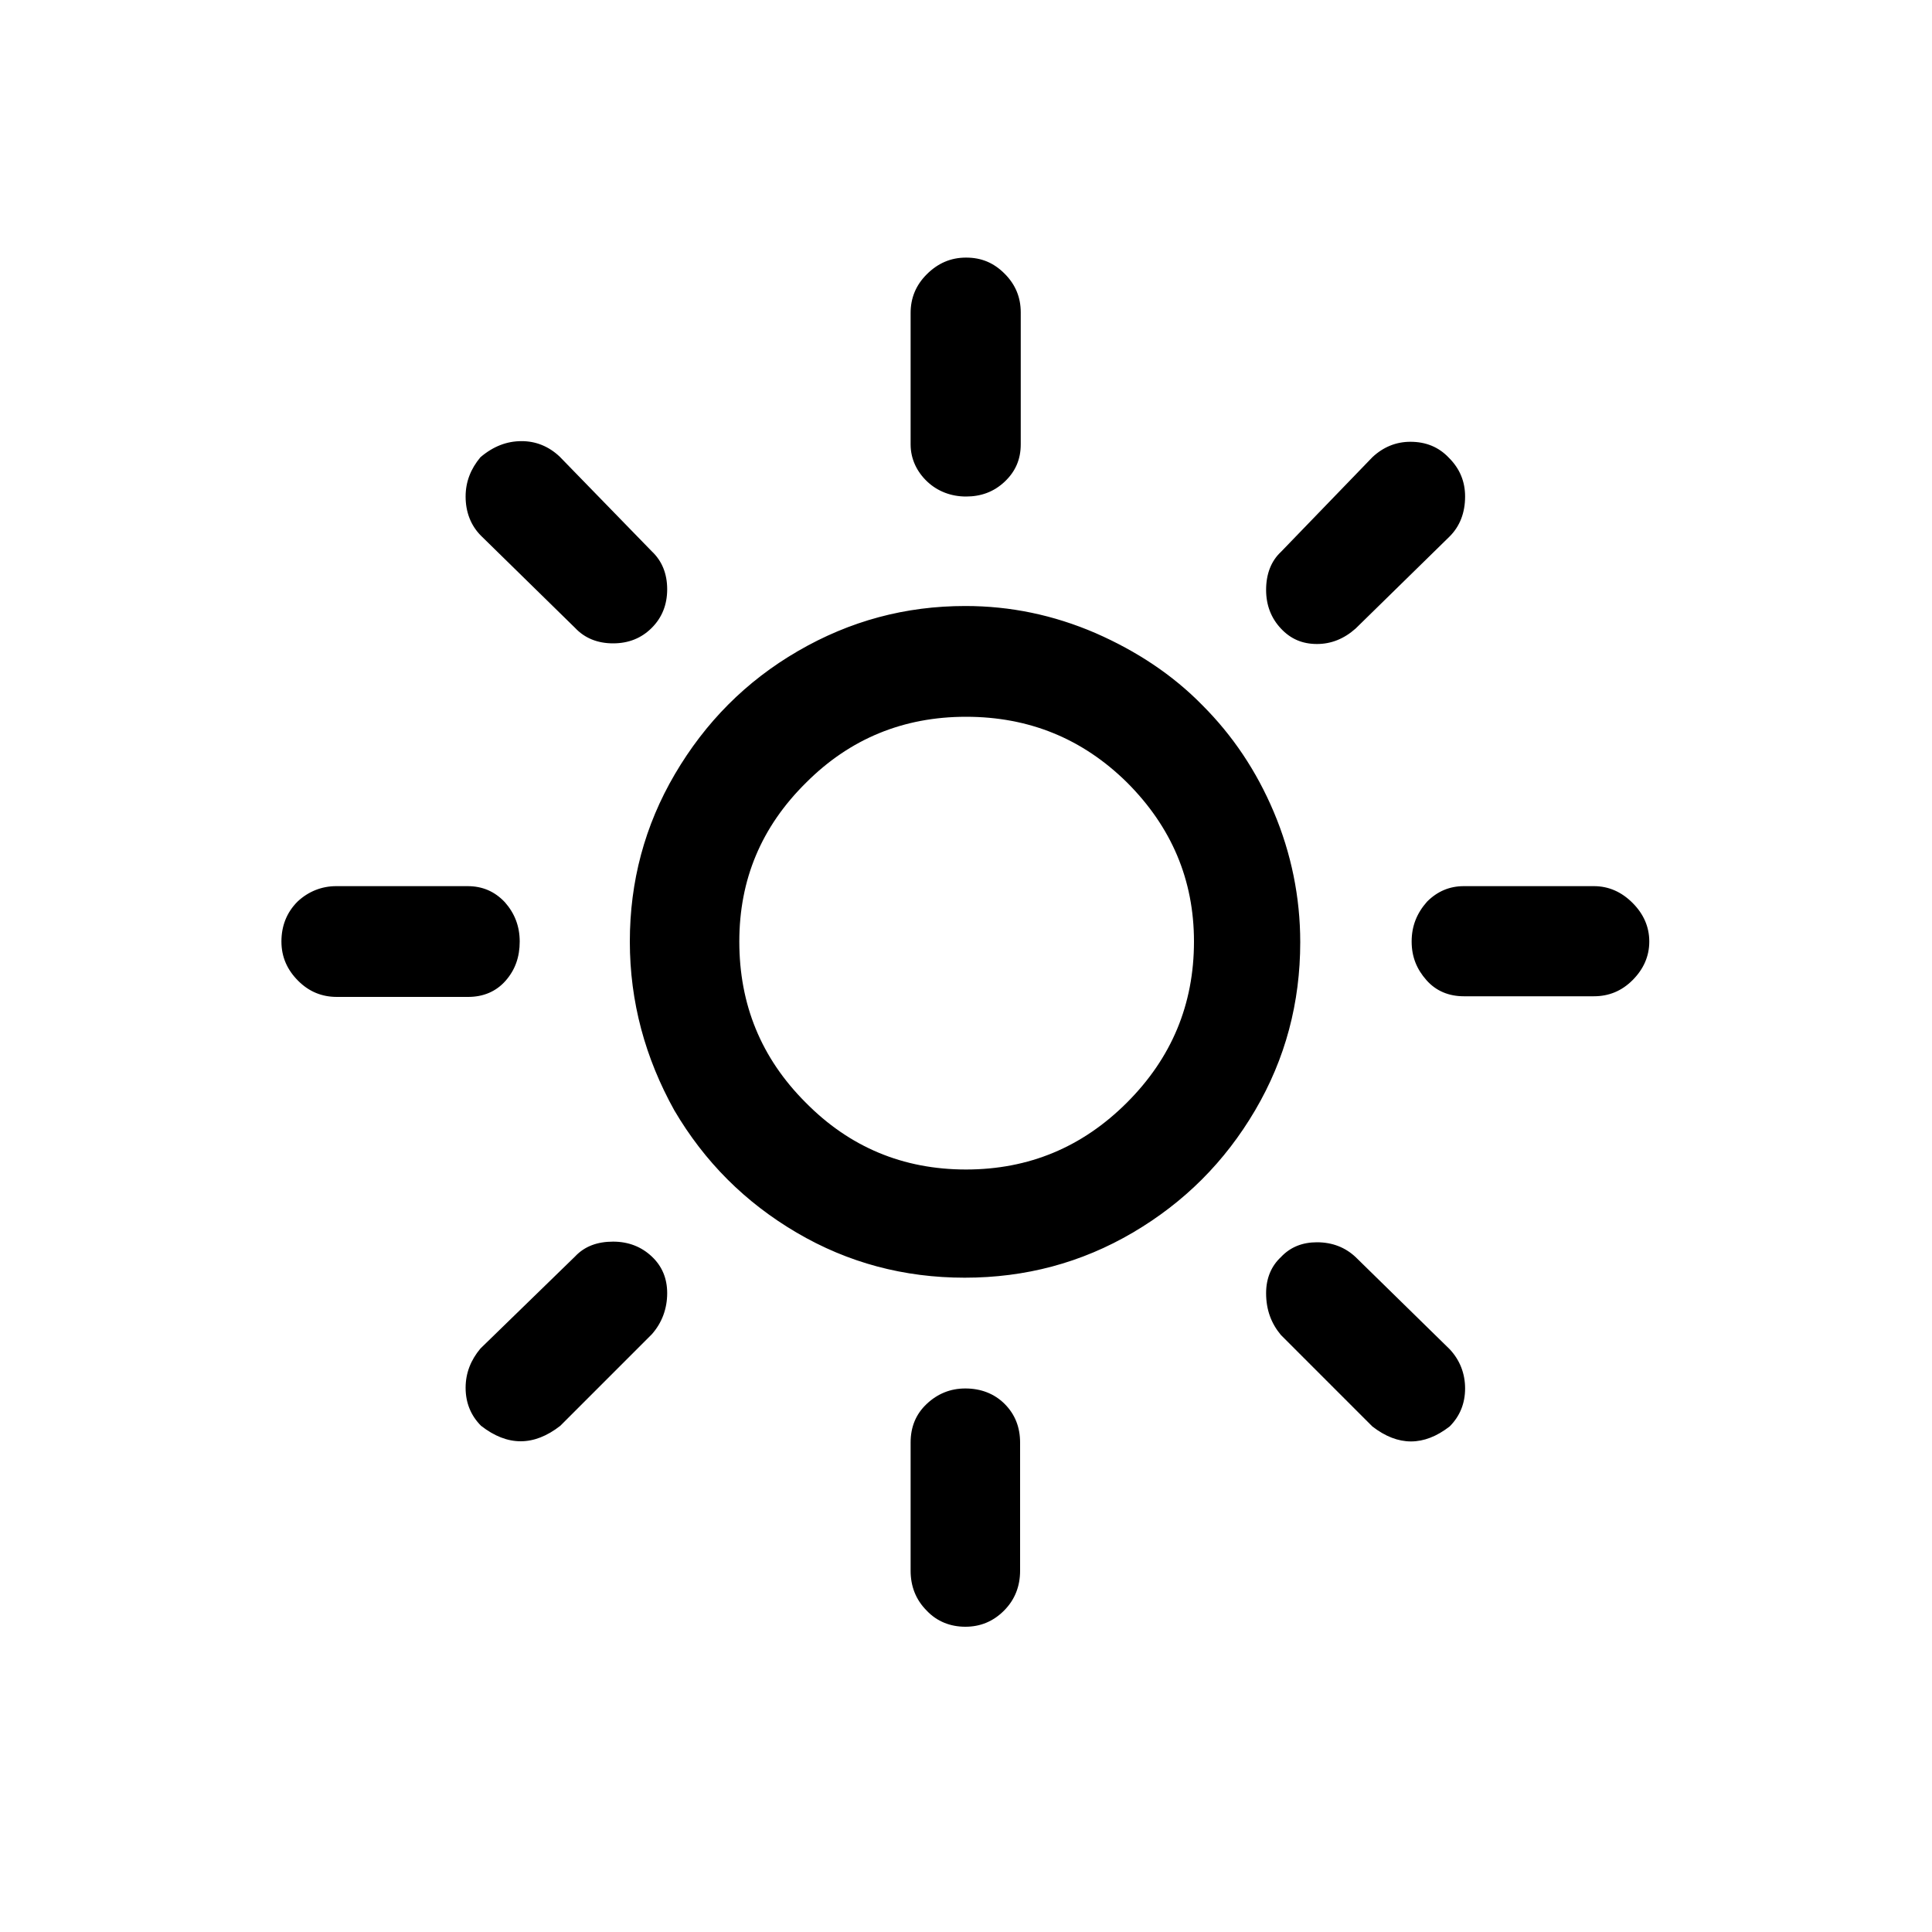
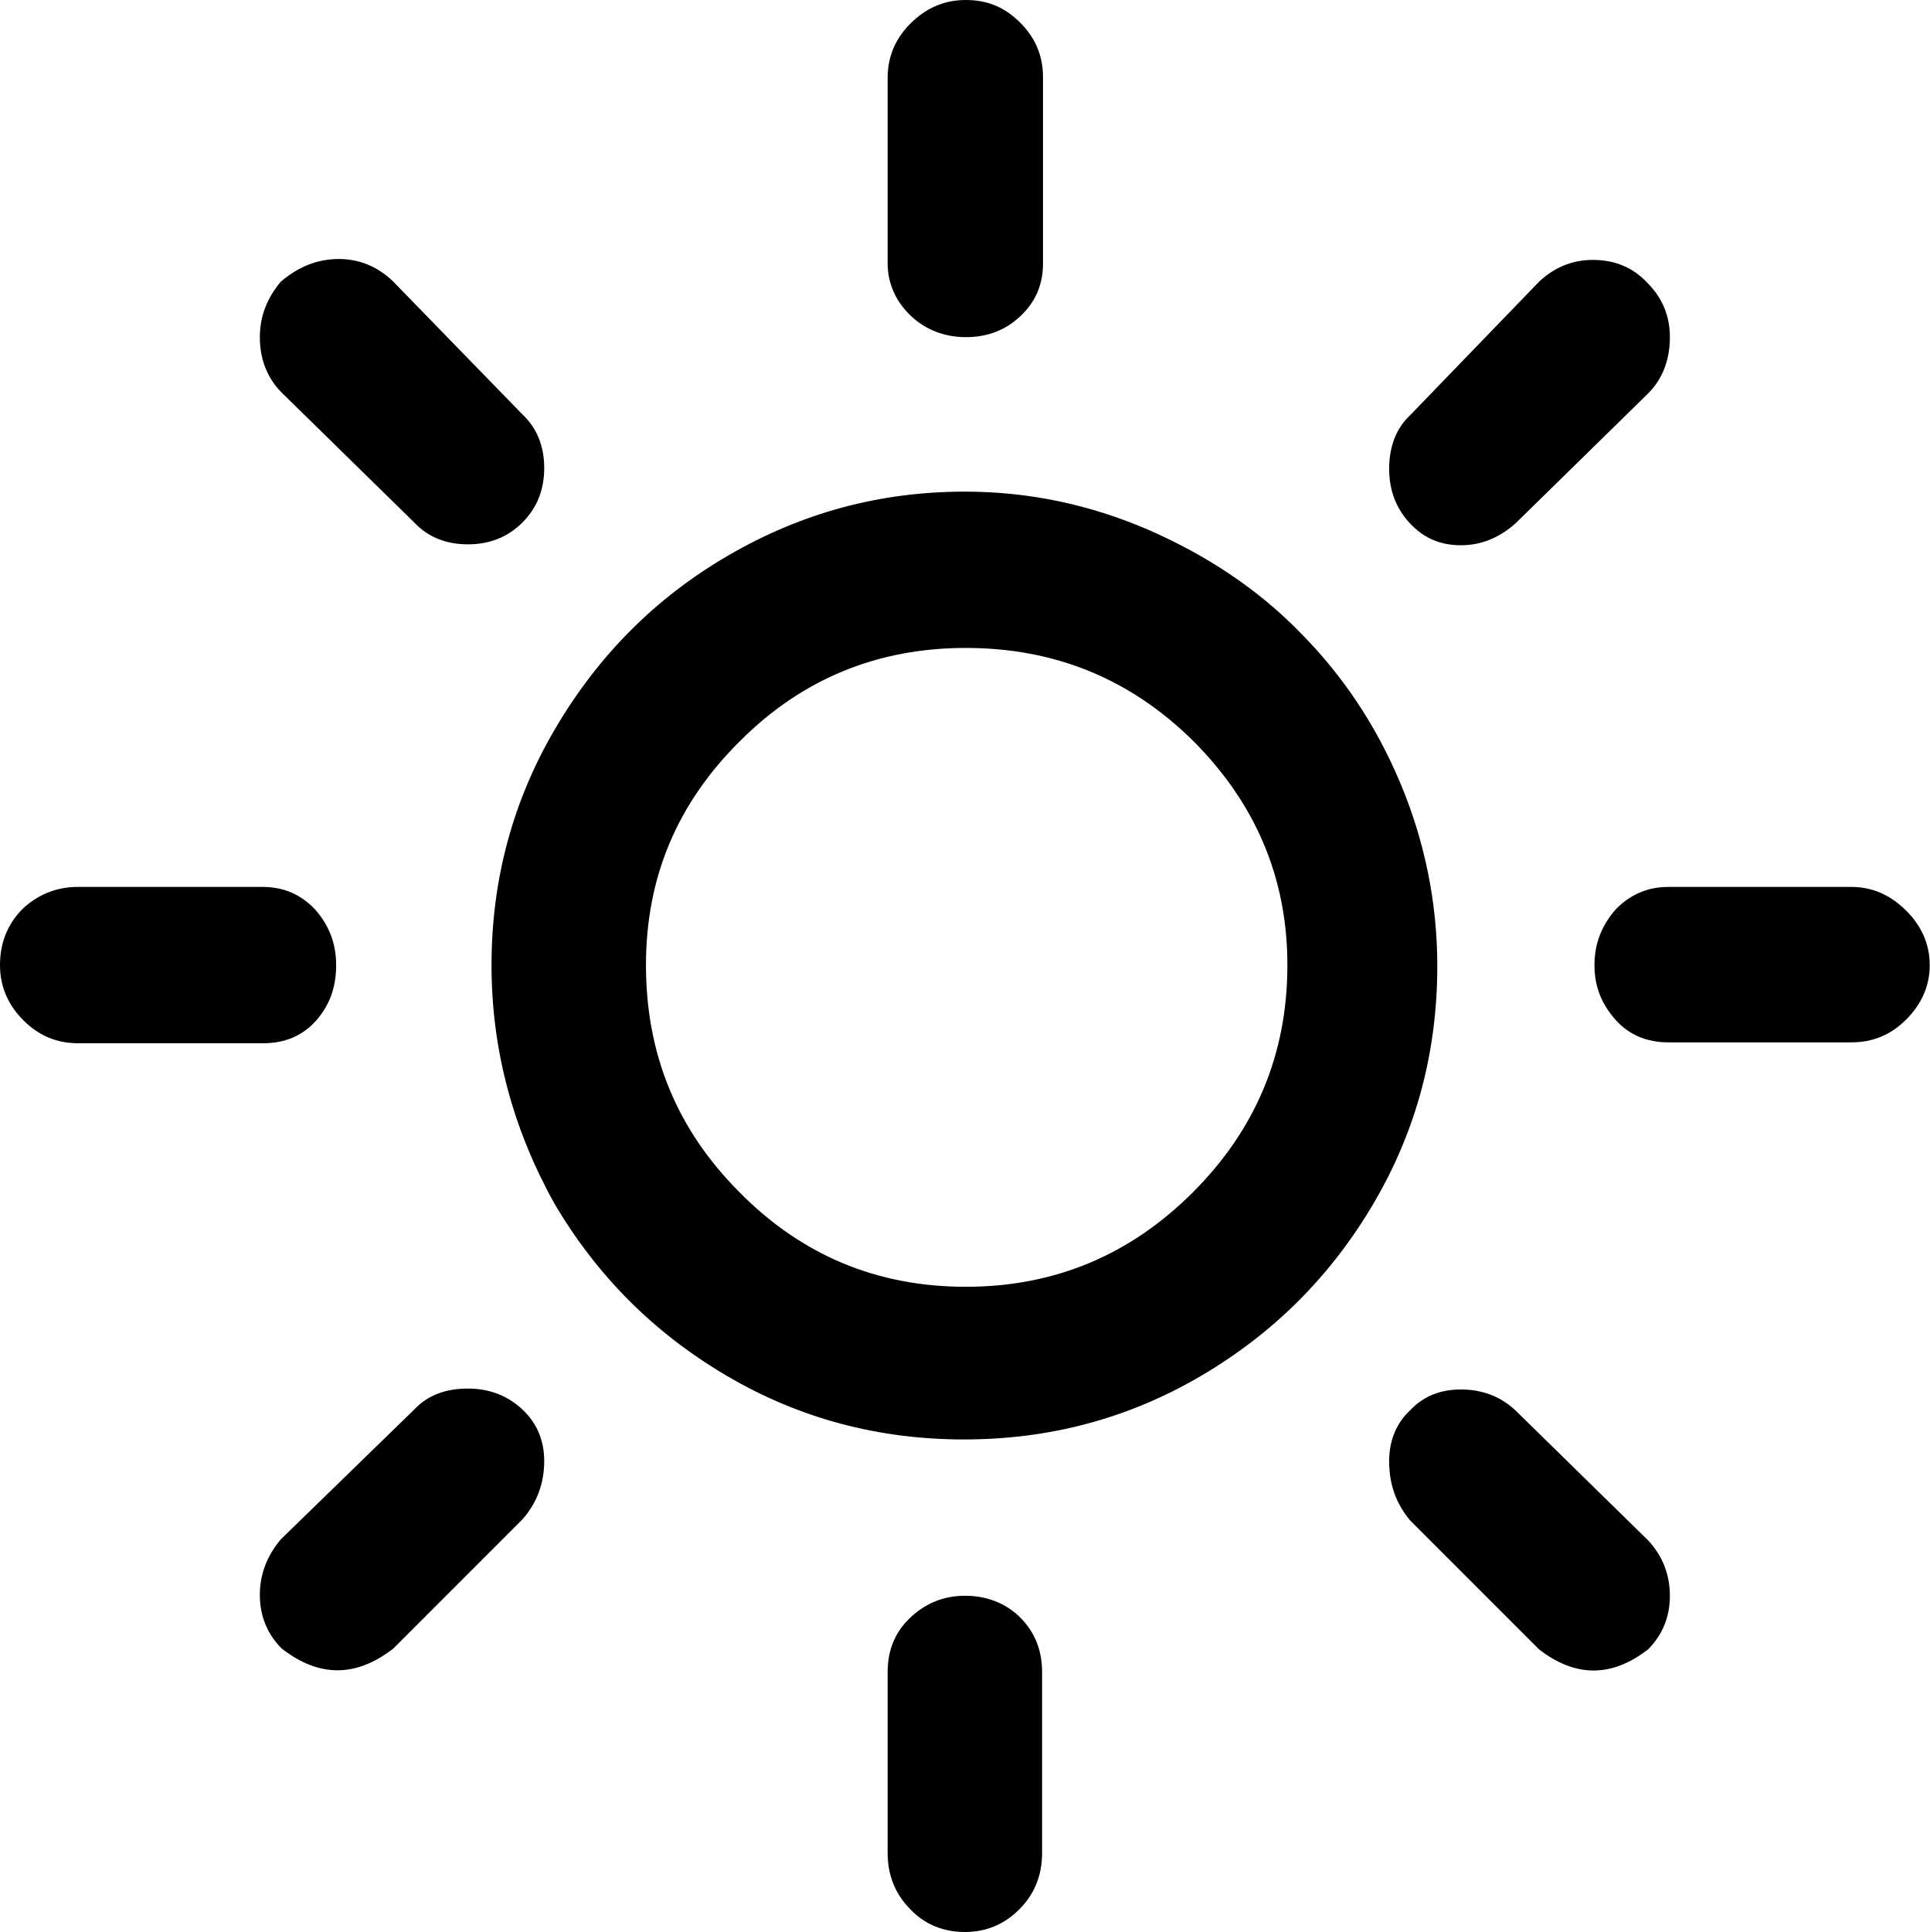
- <svg xmlns="http://www.w3.org/2000/svg" version="1.1" id="Layer_1" x="0px" y="0px" viewBox="0 0 30 30" style="enable-background:new 0 0 30 30;" xml:space="preserve">
-   <path d="M4.37,14.62c0-0.24,0.08-0.45,0.25-0.62c0.17-0.16,0.38-0.24,0.6-0.24h2.04c0.23,0,0.42,0.08,0.58,0.25  c0.15,0.17,0.23,0.37,0.23,0.61S8,15.06,7.85,15.23c-0.15,0.17-0.35,0.25-0.58,0.25H5.23c-0.23,0-0.43-0.08-0.6-0.25  C4.46,15.06,4.37,14.86,4.37,14.62z M7.23,21.55c0-0.23,0.08-0.43,0.23-0.61l1.47-1.43c0.15-0.16,0.35-0.23,0.59-0.23  c0.24,0,0.44,0.08,0.6,0.23s0.24,0.34,0.24,0.57c0,0.24-0.08,0.46-0.24,0.64L8.7,22.14c-0.41,0.32-0.82,0.32-1.23,0  C7.31,21.98,7.23,21.78,7.23,21.55z M7.23,7.71c0-0.23,0.08-0.43,0.23-0.61C7.66,6.93,7.87,6.85,8.1,6.85  c0.22,0,0.42,0.08,0.59,0.24l1.43,1.47c0.16,0.15,0.24,0.35,0.24,0.59c0,0.24-0.08,0.44-0.24,0.6s-0.36,0.24-0.6,0.24  c-0.24,0-0.44-0.08-0.59-0.24L7.47,8.32C7.31,8.16,7.23,7.95,7.23,7.71z M9.78,14.62c0-0.93,0.23-1.8,0.7-2.6s1.1-1.44,1.91-1.91  s1.67-0.7,2.6-0.7c0.7,0,1.37,0.14,2.02,0.42c0.64,0.28,1.2,0.65,1.66,1.12c0.47,0.47,0.84,1.02,1.11,1.66  c0.27,0.64,0.41,1.32,0.41,2.02c0,0.94-0.23,1.81-0.7,2.61c-0.47,0.8-1.1,1.43-1.9,1.9c-0.8,0.47-1.67,0.7-2.61,0.7  s-1.81-0.23-2.61-0.7c-0.8-0.47-1.43-1.1-1.9-1.9C10.02,16.43,9.78,15.56,9.78,14.62z M11.48,14.62c0,0.98,0.34,1.81,1.03,2.5  c0.68,0.69,1.51,1.04,2.49,1.04s1.81-0.35,2.5-1.04s1.04-1.52,1.04-2.5c0-0.96-0.35-1.78-1.04-2.47c-0.69-0.68-1.52-1.02-2.5-1.02  c-0.97,0-1.8,0.34-2.48,1.02C11.82,12.84,11.48,13.66,11.48,14.62z M14.14,22.4c0-0.24,0.08-0.44,0.25-0.6s0.37-0.24,0.6-0.24  c0.24,0,0.45,0.08,0.61,0.24s0.24,0.36,0.24,0.6v1.99c0,0.24-0.08,0.45-0.25,0.62c-0.17,0.17-0.37,0.25-0.6,0.25  s-0.44-0.08-0.6-0.25c-0.17-0.17-0.25-0.38-0.25-0.62V22.4z M14.14,6.9V4.86c0-0.23,0.08-0.43,0.25-0.6C14.56,4.09,14.76,4,15,4  s0.43,0.08,0.6,0.25c0.17,0.17,0.25,0.37,0.25,0.6V6.9c0,0.23-0.08,0.42-0.25,0.58S15.23,7.71,15,7.71s-0.44-0.08-0.6-0.23  S14.14,7.13,14.14,6.9z M19.66,20.08c0-0.23,0.08-0.42,0.23-0.56c0.15-0.16,0.34-0.23,0.56-0.23c0.24,0,0.44,0.08,0.6,0.23  l1.46,1.43c0.16,0.17,0.24,0.38,0.24,0.61c0,0.23-0.08,0.43-0.24,0.59c-0.4,0.31-0.8,0.31-1.2,0l-1.42-1.42  C19.74,20.55,19.66,20.34,19.66,20.08z M19.66,9.16c0-0.25,0.08-0.45,0.23-0.59l1.42-1.47c0.17-0.16,0.37-0.24,0.59-0.24  c0.24,0,0.44,0.08,0.6,0.25c0.17,0.17,0.25,0.37,0.25,0.6c0,0.25-0.08,0.46-0.24,0.62l-1.46,1.43c-0.18,0.16-0.38,0.24-0.6,0.24  c-0.23,0-0.41-0.08-0.56-0.24S19.66,9.4,19.66,9.16z M21.92,14.62c0-0.24,0.08-0.44,0.24-0.62c0.16-0.16,0.35-0.24,0.57-0.24h2.02  c0.23,0,0.43,0.09,0.6,0.26c0.17,0.17,0.26,0.37,0.26,0.6s-0.09,0.43-0.26,0.6c-0.17,0.17-0.37,0.25-0.6,0.25h-2.02  c-0.23,0-0.43-0.08-0.58-0.25S21.92,14.86,21.92,14.62z" />
+ <svg xmlns="http://www.w3.org/2000/svg" version="1.1" id="Layer_1" x="0px" y="0px" viewBox="0 0 21.24 21.26" xml:space="preserve" width="21.24" height="21.26">
+   <defs id="defs88" />
+   <path d="M 0,10.62 C 0,10.38 0.08,10.17 0.25,10 0.42,9.84 0.63,9.76 0.85,9.76 h 2.04 c 0.23,0 0.42,0.08 0.58,0.25 0.15,0.17 0.23,0.37 0.23,0.61 0,0.24 -0.07,0.44 -0.22,0.61 C 3.33,11.4 3.13,11.48 2.9,11.48 H 0.86 C 0.63,11.48 0.43,11.4 0.26,11.23 0.09,11.06 0,10.86 0,10.62 Z m 2.86,6.93 c 0,-0.23 0.08,-0.43 0.23,-0.61 l 1.47,-1.43 c 0.15,-0.16 0.35,-0.23 0.59,-0.23 0.24,0 0.44,0.08 0.6,0.23 0.16,0.15 0.24,0.34 0.24,0.57 0,0.24 -0.08,0.46 -0.24,0.64 L 4.33,18.14 C 3.92,18.46 3.51,18.46 3.1,18.14 2.94,17.98 2.86,17.78 2.86,17.55 Z m 0,-13.84 C 2.86,3.48 2.94,3.28 3.09,3.1 3.29,2.93 3.5,2.85 3.73,2.85 c 0.22,0 0.42,0.08 0.59,0.24 L 5.75,4.56 C 5.91,4.71 5.99,4.91 5.99,5.15 5.99,5.39 5.91,5.59 5.75,5.75 5.59,5.91 5.39,5.99 5.15,5.99 4.91,5.99 4.71,5.91 4.56,5.75 L 3.1,4.32 C 2.94,4.16 2.86,3.95 2.86,3.71 Z m 2.55,6.91 c 0,-0.93 0.23,-1.8 0.7,-2.6 0.47,-0.8 1.1,-1.44 1.91,-1.91 0.81,-0.47 1.67,-0.7 2.6,-0.7 0.7,0 1.37,0.14 2.02,0.42 0.64,0.28 1.2,0.65 1.66,1.12 0.47,0.47 0.84,1.02 1.11,1.66 0.27,0.64 0.41,1.32 0.41,2.02 0,0.94 -0.23,1.81 -0.7,2.61 -0.47,0.8 -1.1,1.43 -1.9,1.9 -0.8,0.47 -1.67,0.7 -2.61,0.7 C 9.67,15.84 8.8,15.61 8,15.14 7.2,14.67 6.57,14.04 6.1,13.24 5.65,12.43 5.41,11.56 5.41,10.62 Z m 1.7,0 c 0,0.98 0.34,1.81 1.03,2.5 0.68,0.69 1.51,1.04 2.49,1.04 0.98,0 1.81,-0.35 2.5,-1.04 0.69,-0.69 1.04,-1.52 1.04,-2.5 0,-0.96 -0.35,-1.78 -1.04,-2.47 -0.69,-0.68 -1.52,-1.02 -2.5,-1.02 -0.97,0 -1.8,0.34 -2.48,1.02 -0.7,0.69 -1.04,1.51 -1.04,2.47 z m 2.66,7.78 c 0,-0.24 0.08,-0.44 0.25,-0.6 0.17,-0.16 0.37,-0.24 0.6,-0.24 0.24,0 0.45,0.08 0.61,0.24 0.16,0.16 0.24,0.36 0.24,0.6 v 1.99 c 0,0.24 -0.08,0.45 -0.25,0.62 -0.17,0.17 -0.37,0.25 -0.6,0.25 -0.23,0 -0.44,-0.08 -0.6,-0.25 C 9.85,20.84 9.77,20.63 9.77,20.39 Z m 0,-15.5 V 0.86 C 9.77,0.63 9.85,0.43 10.02,0.26 10.19,0.09 10.39,0 10.63,0 c 0.24,0 0.43,0.08 0.6,0.25 0.17,0.17 0.25,0.37 0.25,0.6 V 2.9 c 0,0.23 -0.08,0.42 -0.25,0.58 -0.17,0.16 -0.37,0.23 -0.6,0.23 -0.23,0 -0.44,-0.08 -0.6,-0.23 C 9.87,3.33 9.77,3.13 9.77,2.9 Z m 5.52,13.18 c 0,-0.23 0.08,-0.42 0.23,-0.56 0.15,-0.16 0.34,-0.23 0.56,-0.23 0.24,0 0.44,0.08 0.6,0.23 l 1.46,1.43 c 0.16,0.17 0.24,0.38 0.24,0.61 0,0.23 -0.08,0.43 -0.24,0.59 -0.4,0.31 -0.8,0.31 -1.2,0 l -1.42,-1.42 c -0.15,-0.18 -0.23,-0.39 -0.23,-0.65 z m 0,-10.92 c 0,-0.25 0.08,-0.45 0.23,-0.59 L 16.94,3.1 c 0.17,-0.16 0.37,-0.24 0.59,-0.24 0.24,0 0.44,0.08 0.6,0.25 0.17,0.17 0.25,0.37 0.25,0.6 0,0.25 -0.08,0.46 -0.24,0.62 L 16.68,5.76 C 16.5,5.92 16.3,6 16.08,6 15.85,6 15.67,5.92 15.52,5.76 15.37,5.6 15.29,5.4 15.29,5.16 Z m 2.26,5.46 c 0,-0.24 0.08,-0.44 0.24,-0.62 0.16,-0.16 0.35,-0.24 0.57,-0.24 h 2.02 c 0.23,0 0.43,0.09 0.6,0.26 0.17,0.17 0.26,0.37 0.26,0.6 0,0.23 -0.09,0.43 -0.26,0.6 -0.17,0.17 -0.37,0.25 -0.6,0.25 h -2.02 c -0.23,0 -0.43,-0.08 -0.58,-0.25 -0.15,-0.17 -0.23,-0.36 -0.23,-0.6 z" id="path83" />
</svg>
